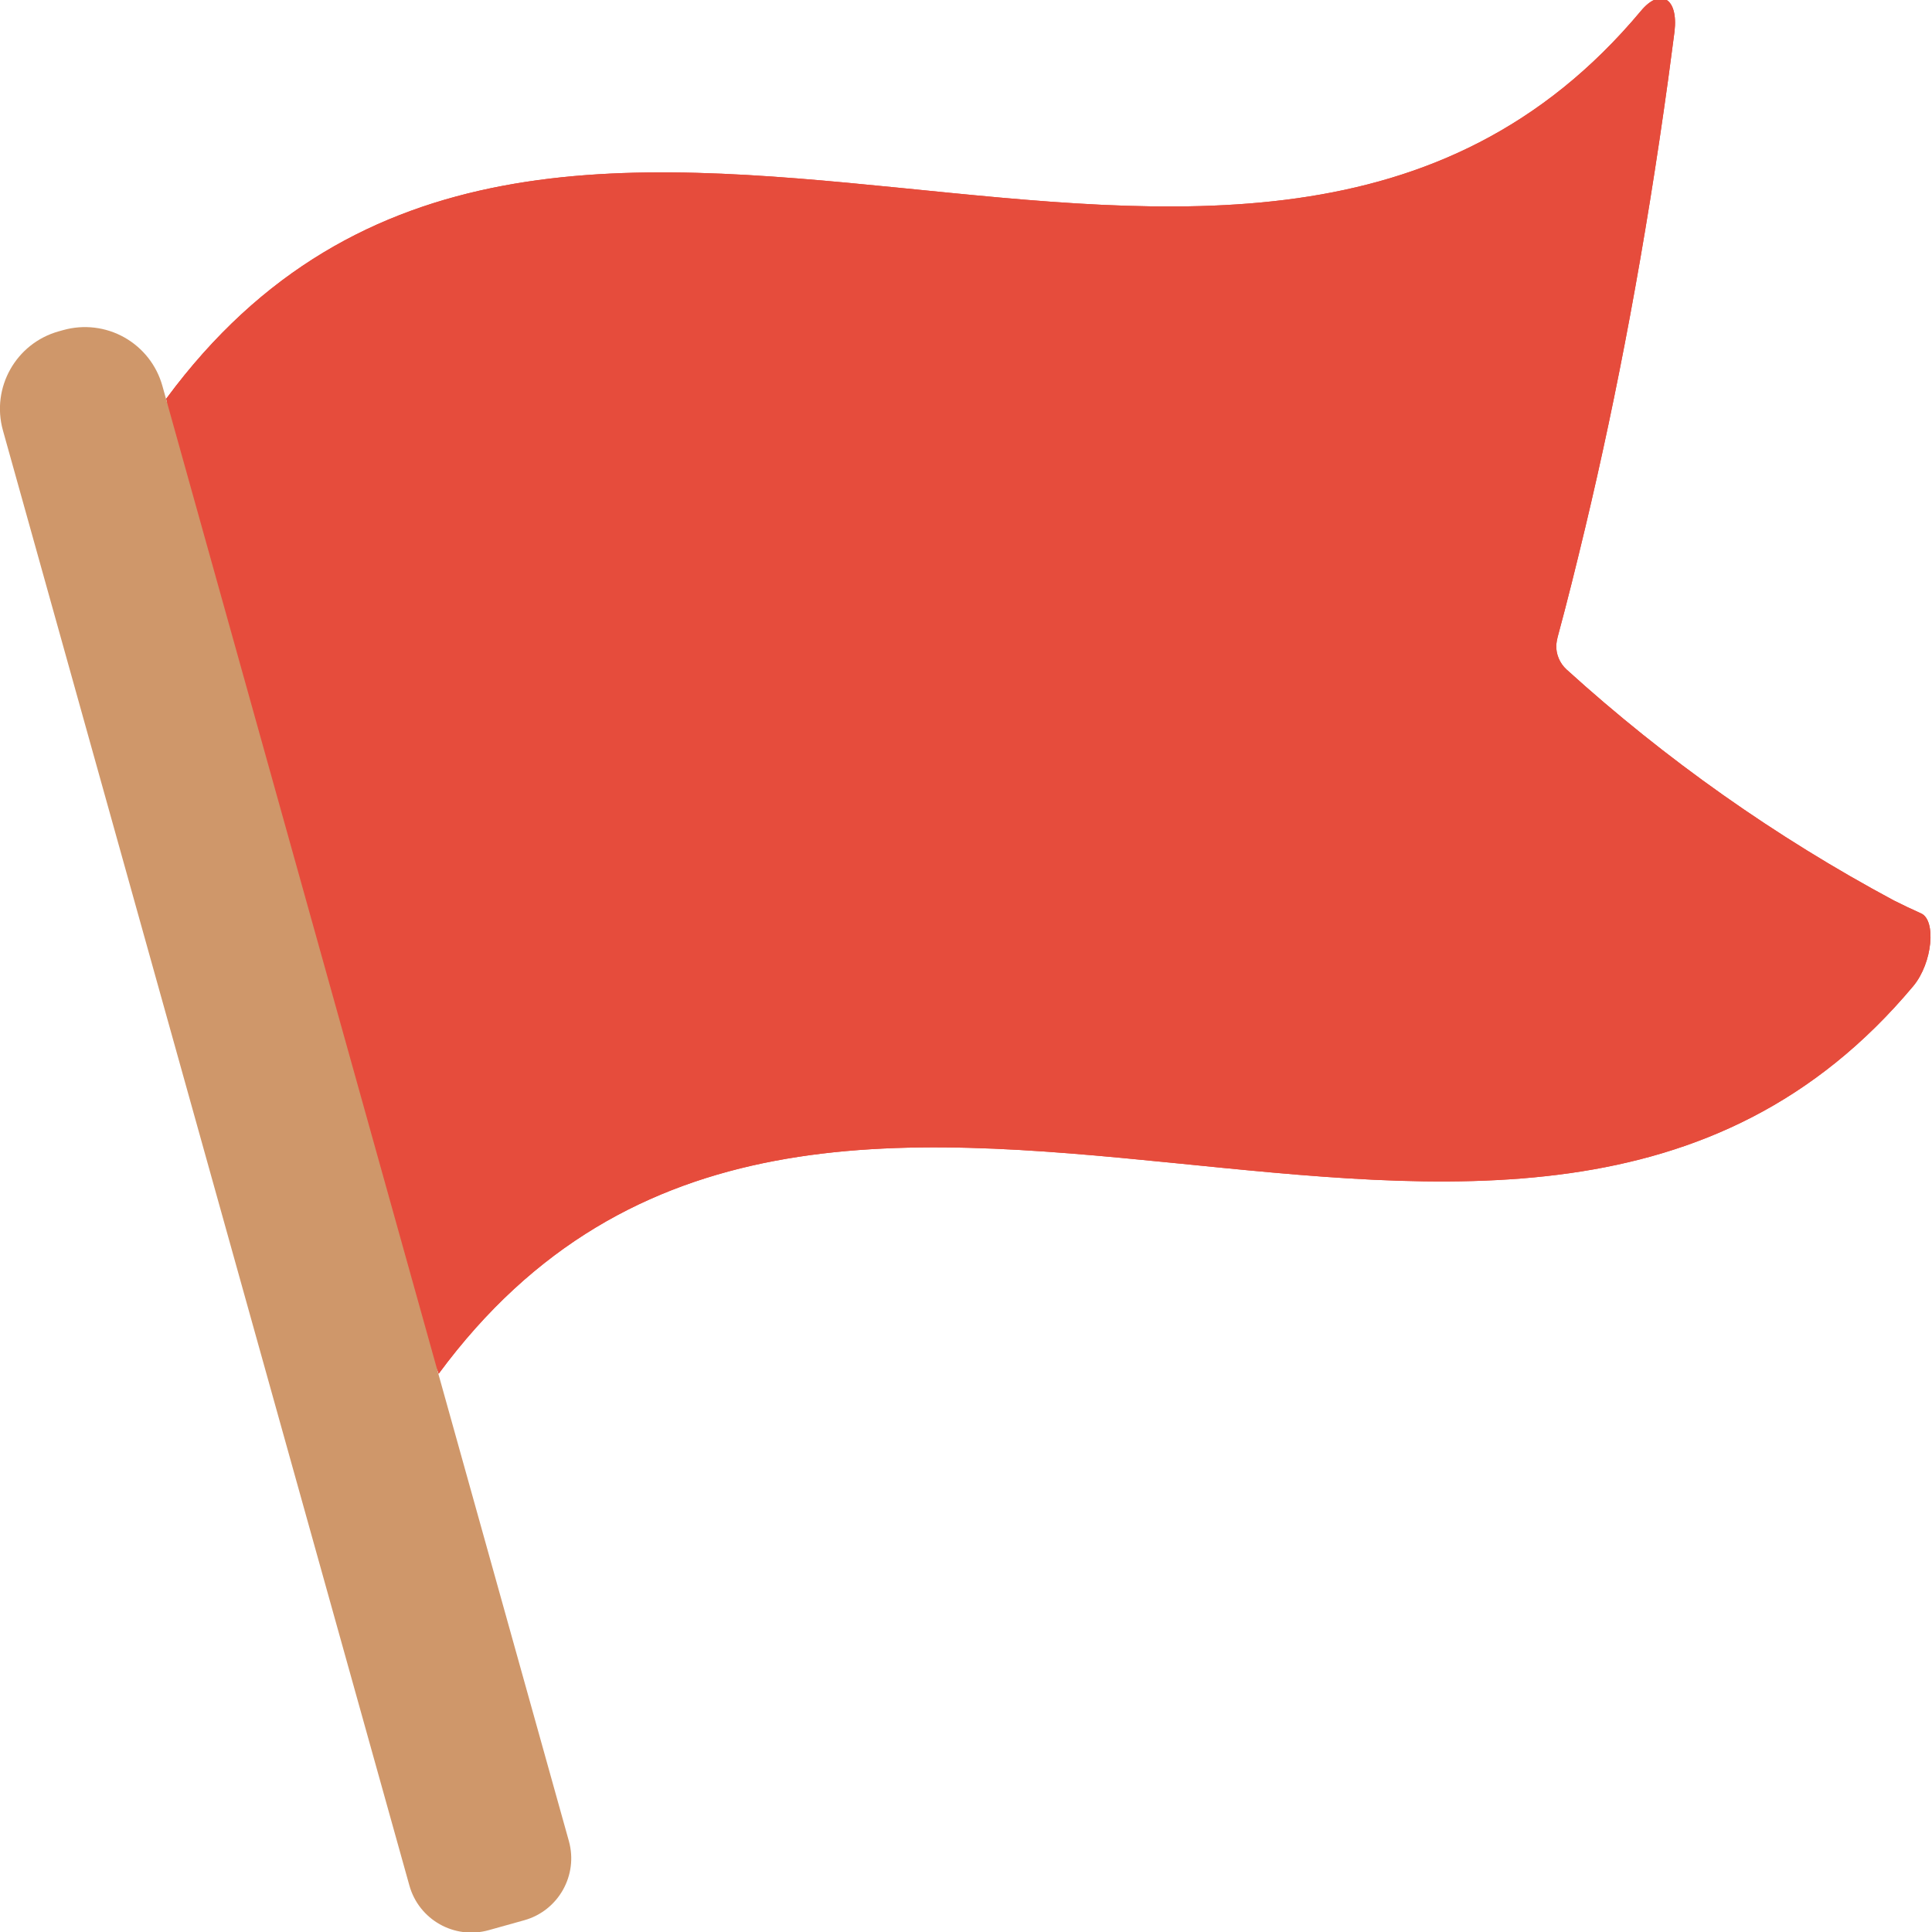
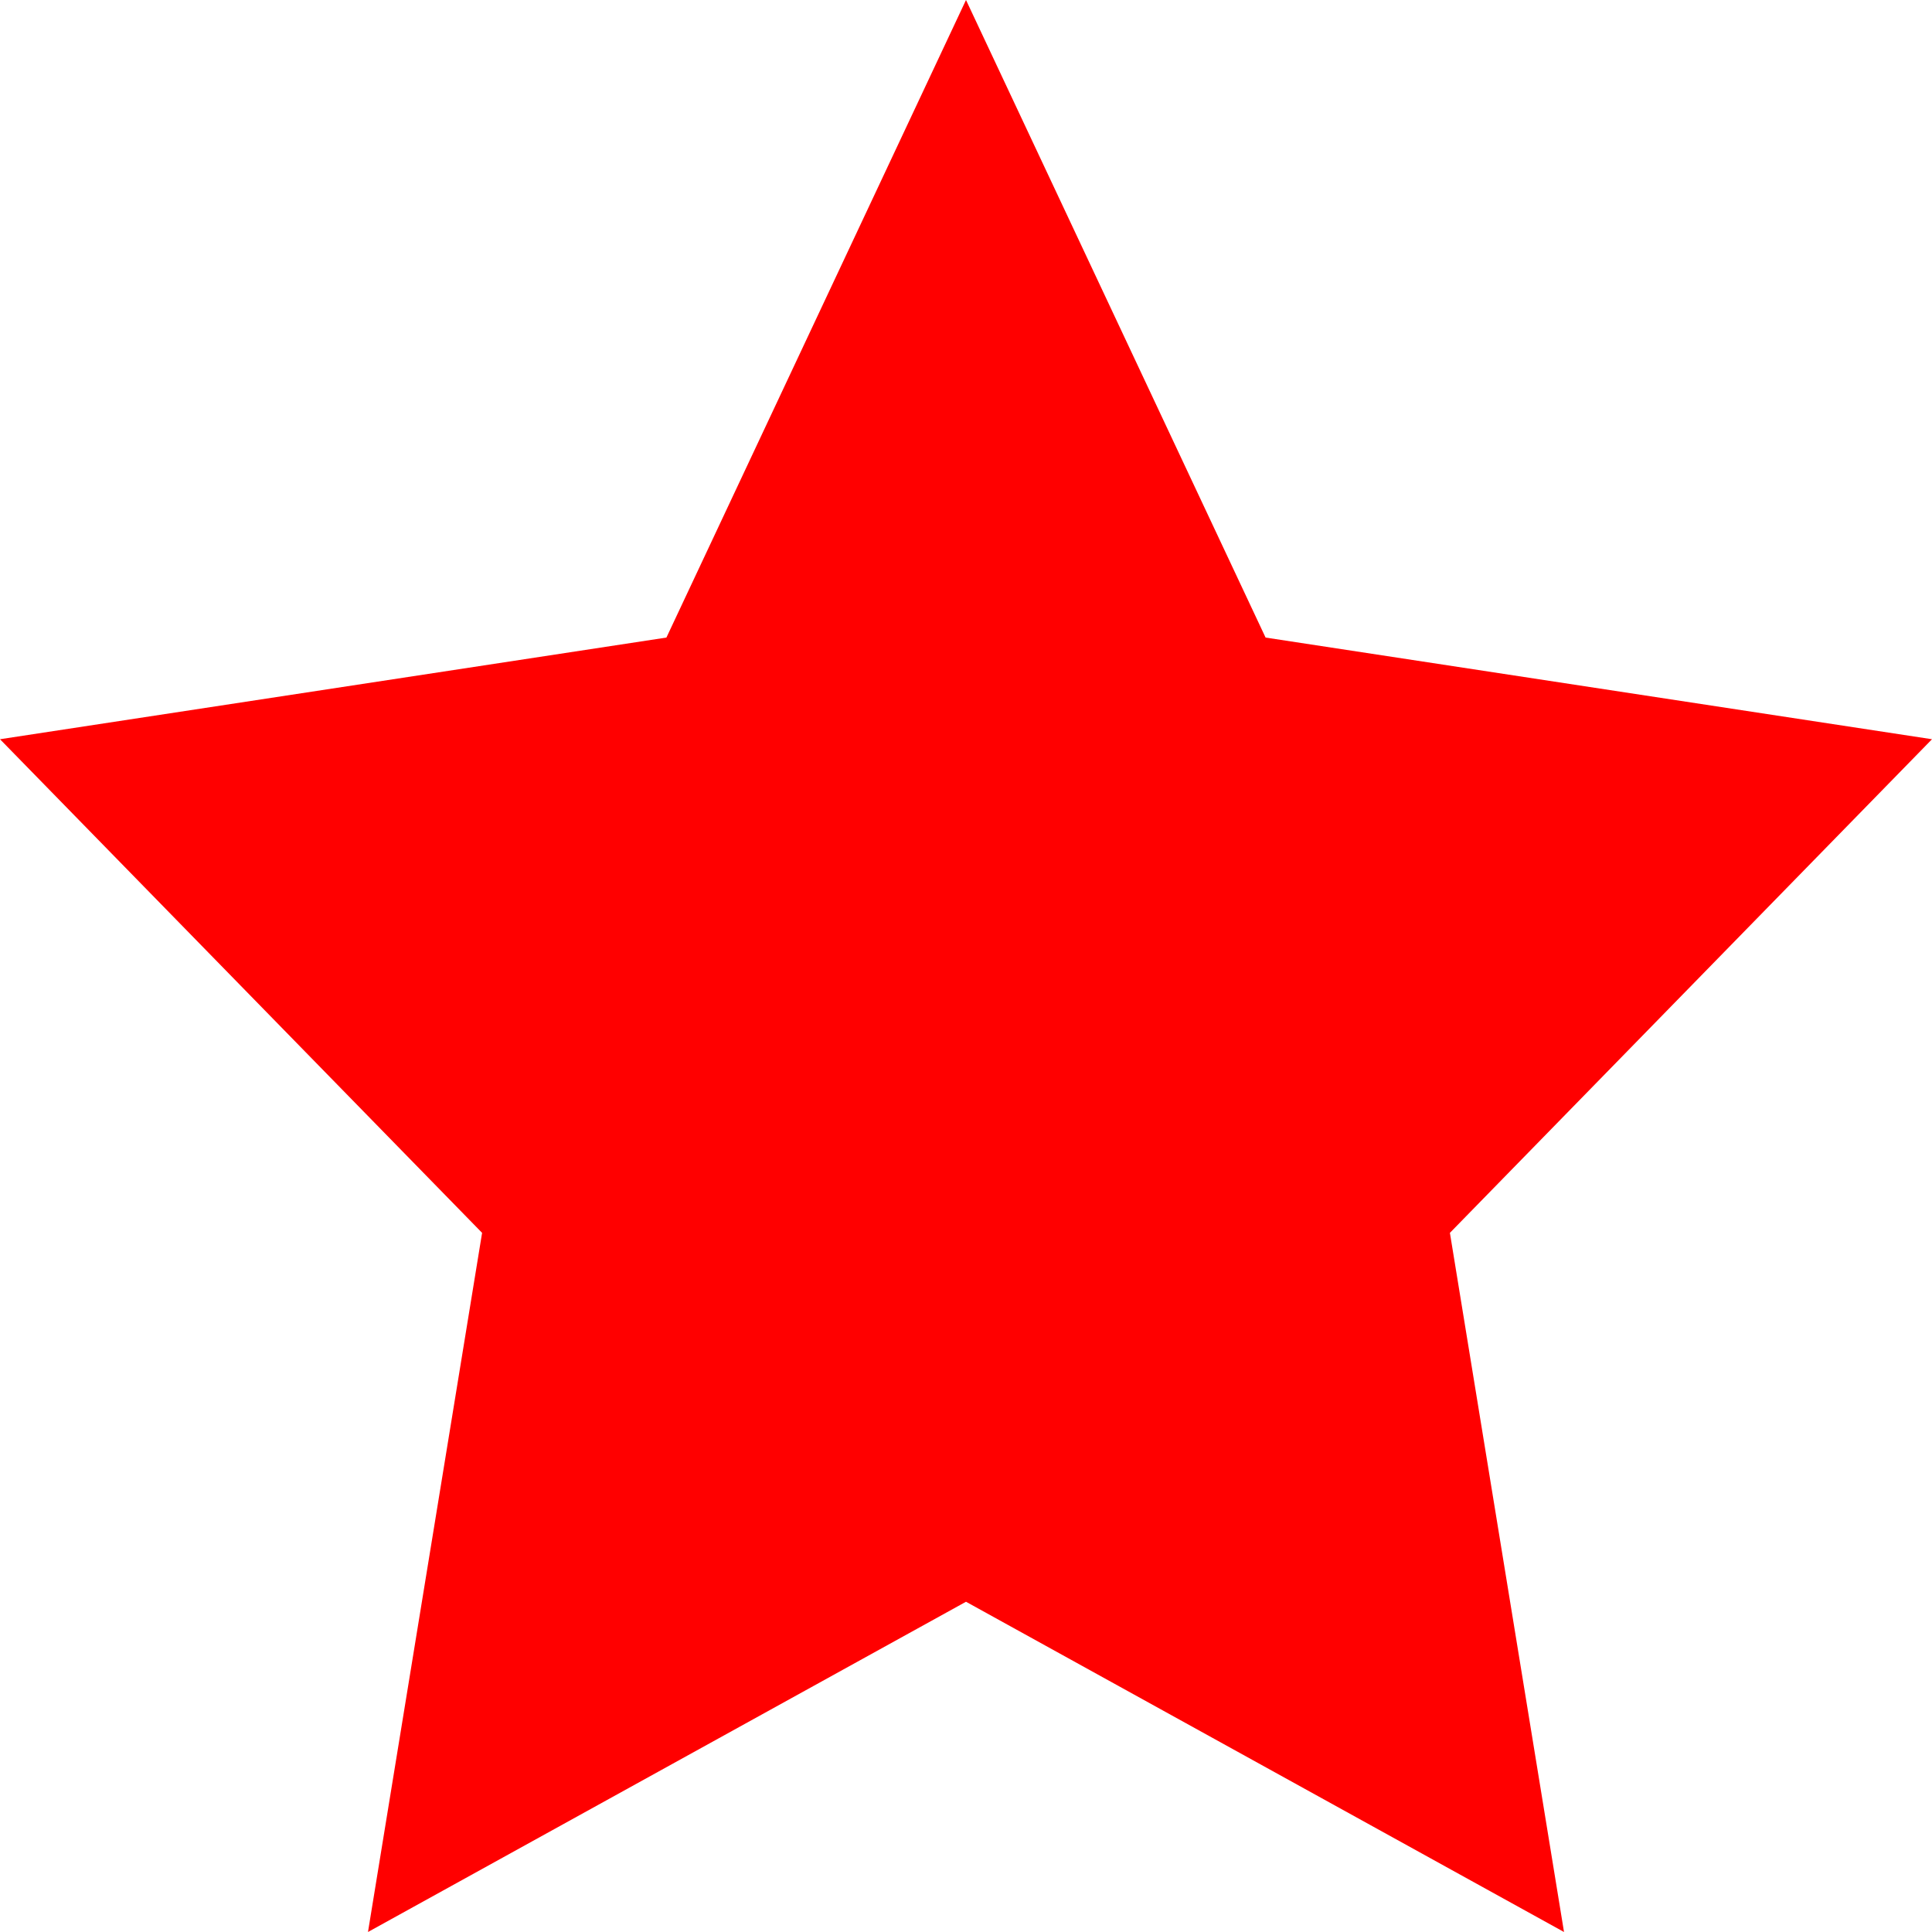
- <svg xmlns="http://www.w3.org/2000/svg" height="16" viewBox="0 0 58 58" width="16">
-   <g id="Page-1" fill="none" fill-rule="evenodd">
-     <g id="037---Waypoint-Flag" fill-rule="nonzero" transform="translate(-1 -1)">
-       <path id="Shape" d="m58.44 30.6c-11.88 14.2-32.78-3.93-44.27 11.64l-.66-2.34v-.01c-2.29-8.19-4.58-16.383-6.87-24.58-.22-.78-.43-1.56-.65-2.34 11.49-15.57 32.4 2.56 44.27-11.64.58-.7 1.13-.4 1.01.62-.06.48-.13.96-.19 1.43-.69 5-1.53 9.44-2.49 13.46-.27 1.13-.54 2.22-.83 3.29-.018.076-.032.153-.04.23-.011.28.103.551.31.74 2.978 2.702 6.276 5.029 9.82 6.93.28.14.55.27.82.39.46.2.35 1.48-.23 2.18z" fill="#e64c3c" />
-       <path id="Shape" d="m58.44 30.6c-11.88 14.2-32.78-3.93-44.27 11.64-.22-.78-1.95-.87-2.17-1.65v-.01c-2.29-8.19-4.58-16.383-6.87-24.58-.22-.78 1.08-2.25.86-3.03 11.49-15.57 32.4 2.56 44.27-11.64.58-.7 1.13-.4 1.01.62-.06.48-.13.96-.19 1.43-.69 5-1.53 9.44-2.49 13.46-.27 1.13-.54 2.22-.83 3.29-.018.076-.032.153-.04.23-.011.28.103.551.31.74 2.978 2.702 6.276 5.029 9.82 6.93.28.14.55.27.82.39.46.2.35 1.48-.23 2.18z" fill="#e64c3c" />
-       <path id="Shape" d="m9.452 10.011h.143c.64 0 1.254.254 1.707.707.453.453.707 1.067.707 1.707v45.363c0 1.066-.865 1.931-1.931 1.931h-1.109c-1.066 0-1.931-.865-1.931-1.931v-45.363c0-1.333 1.081-2.414 2.414-2.414z" fill="#cf976a" transform="matrix(.963 -.269 .269 .963 -9.032 3.849)" />
+ <svg xmlns="http://www.w3.org/2000/svg" width="800px" height="800px" viewBox="0 0 32 32" version="1.1" fill="#000000">
+   <g id="SVGRepo_bgCarrier" stroke-width="0" />
+   <g id="SVGRepo_tracerCarrier" stroke-linecap="round" stroke-linejoin="round" />
+   <g id="SVGRepo_iconCarrier">
+     <defs> </defs>
+     <g id="Page-1" stroke="none" stroke-width="1" fill="none" fill-rule="evenodd">
+       <g id="Icon-Set-Filled" transform="translate(-154, -881)" fill="#ff0000">
+         <path d="M186,893.244 L174.962,891.56 L170,881 L165.038,891.56 L154,893.244 L161.985,901.42 L160.095,913 L170,907.53 L179.905,913 L178.015,901.42 L186,893.244" id="start-favorite"> </path>
+       </g>
    </g>
  </g>
</svg>
